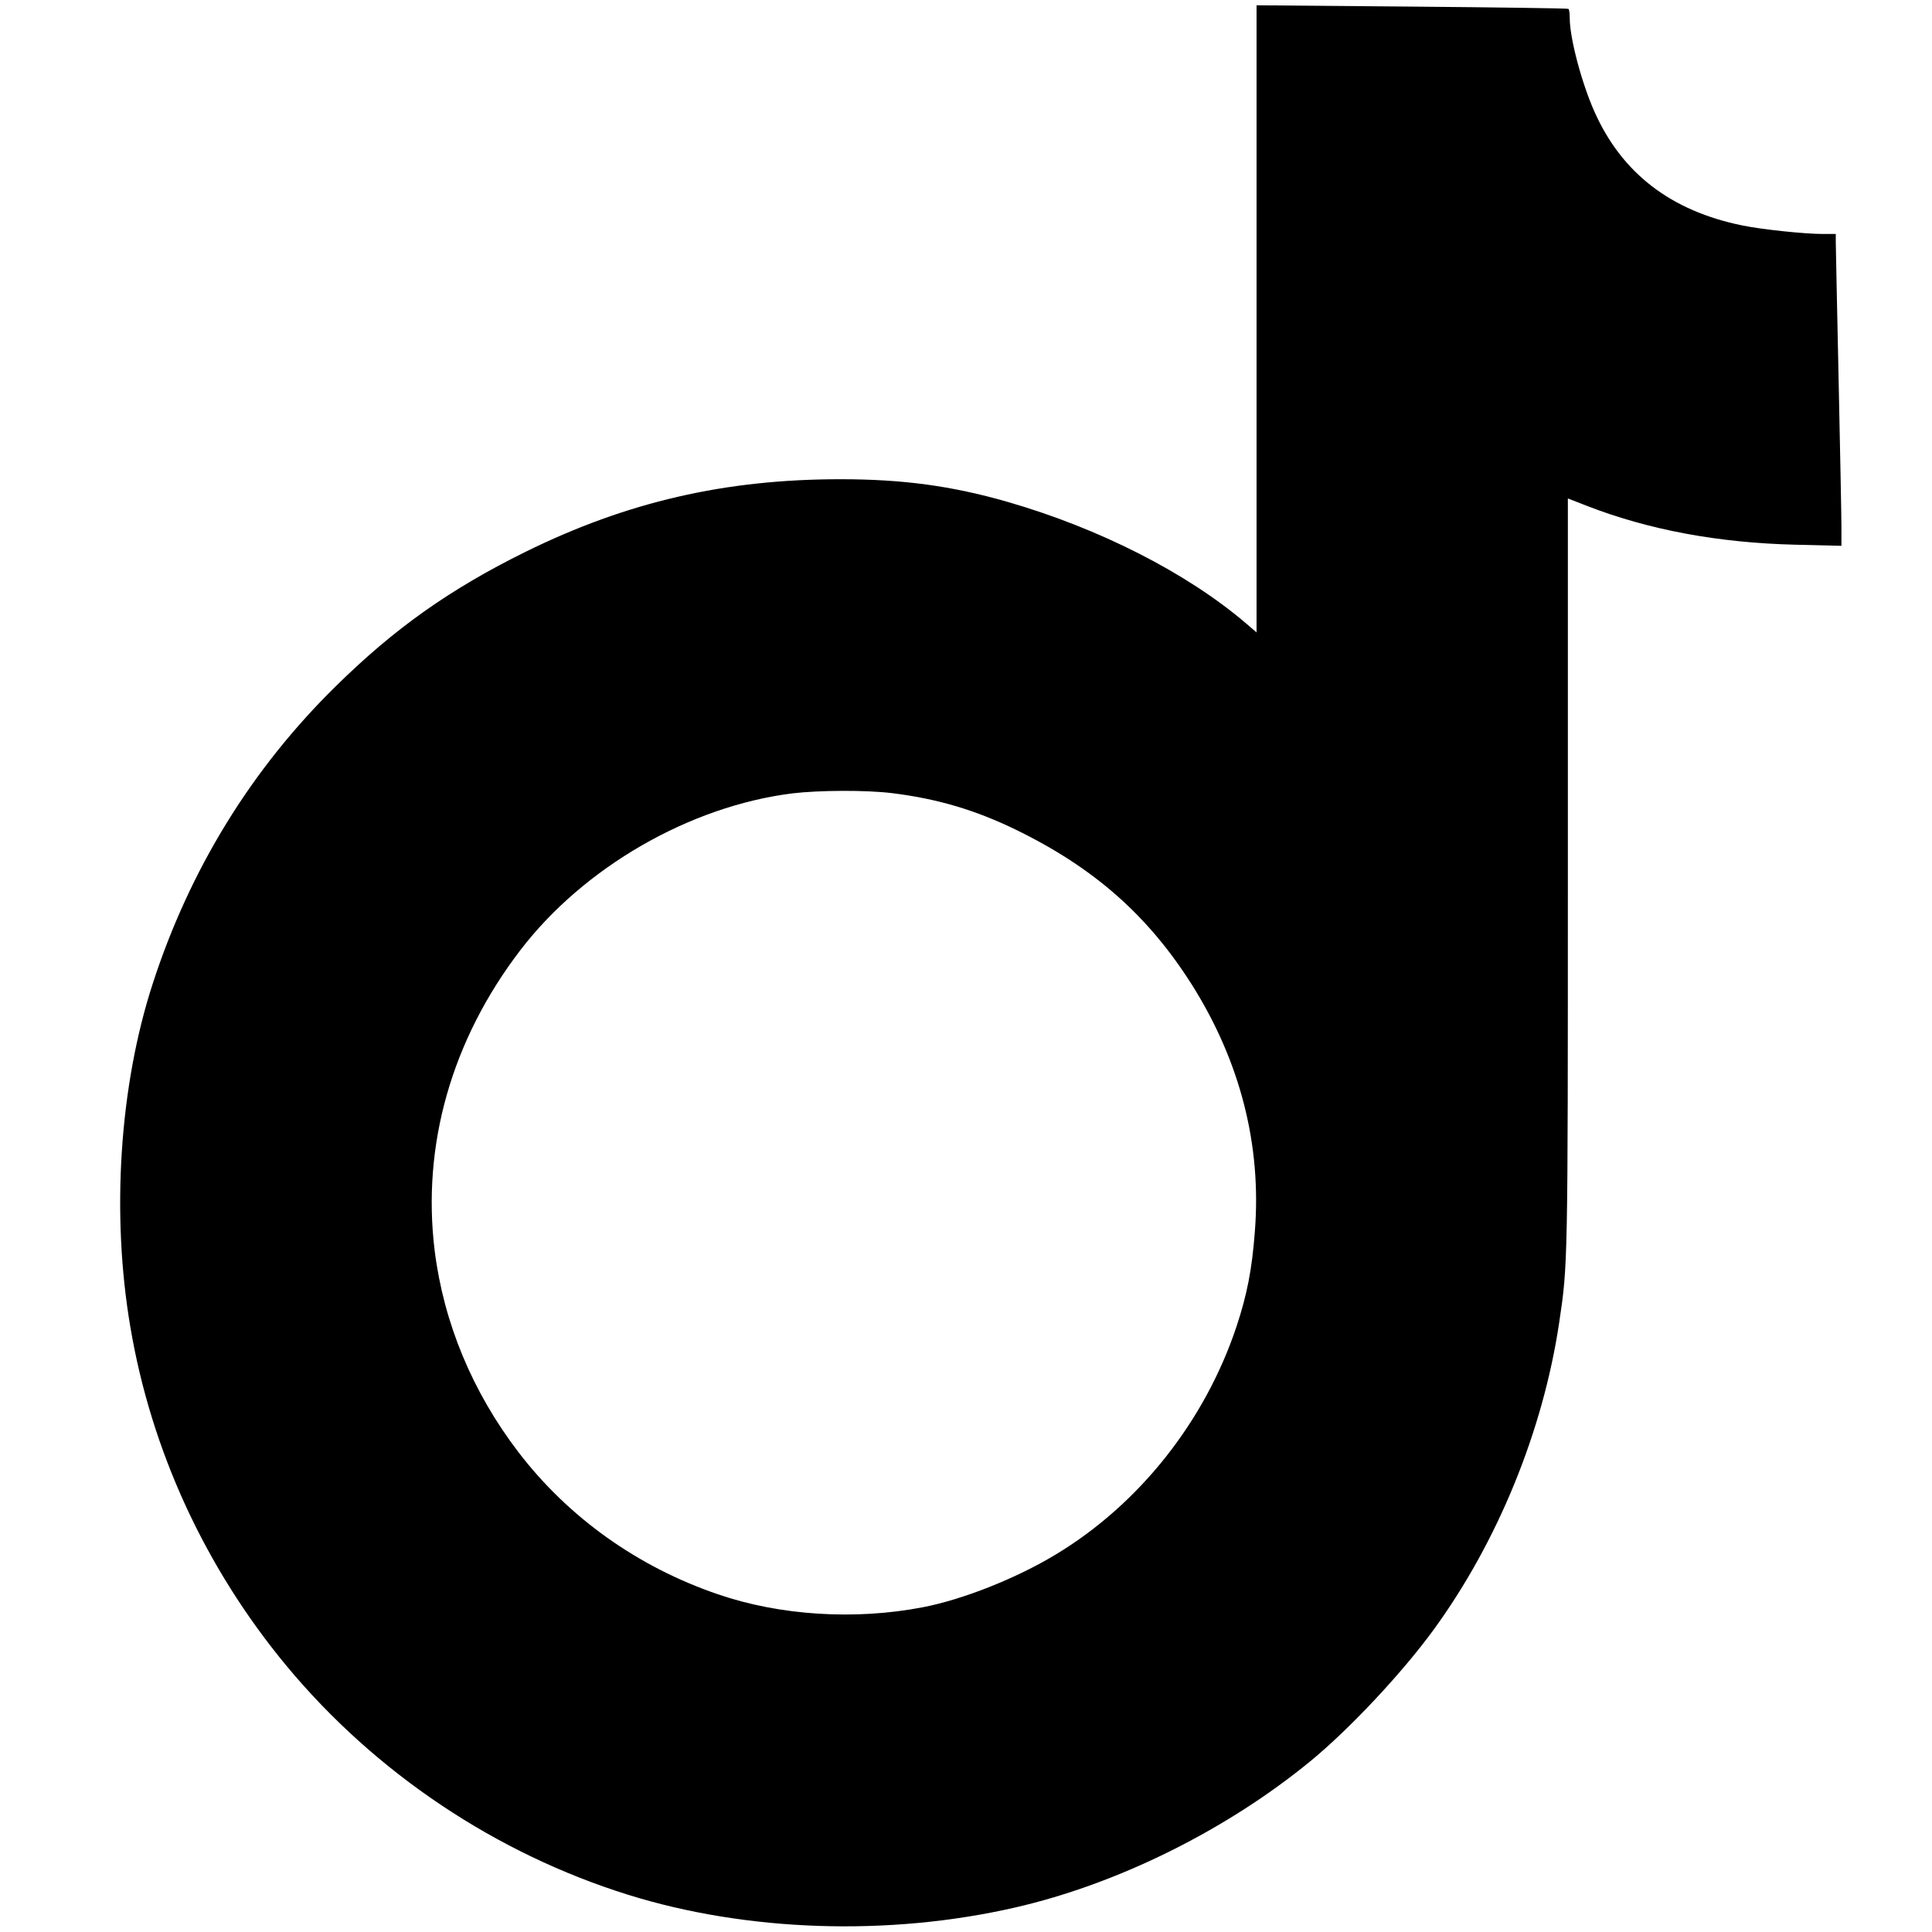
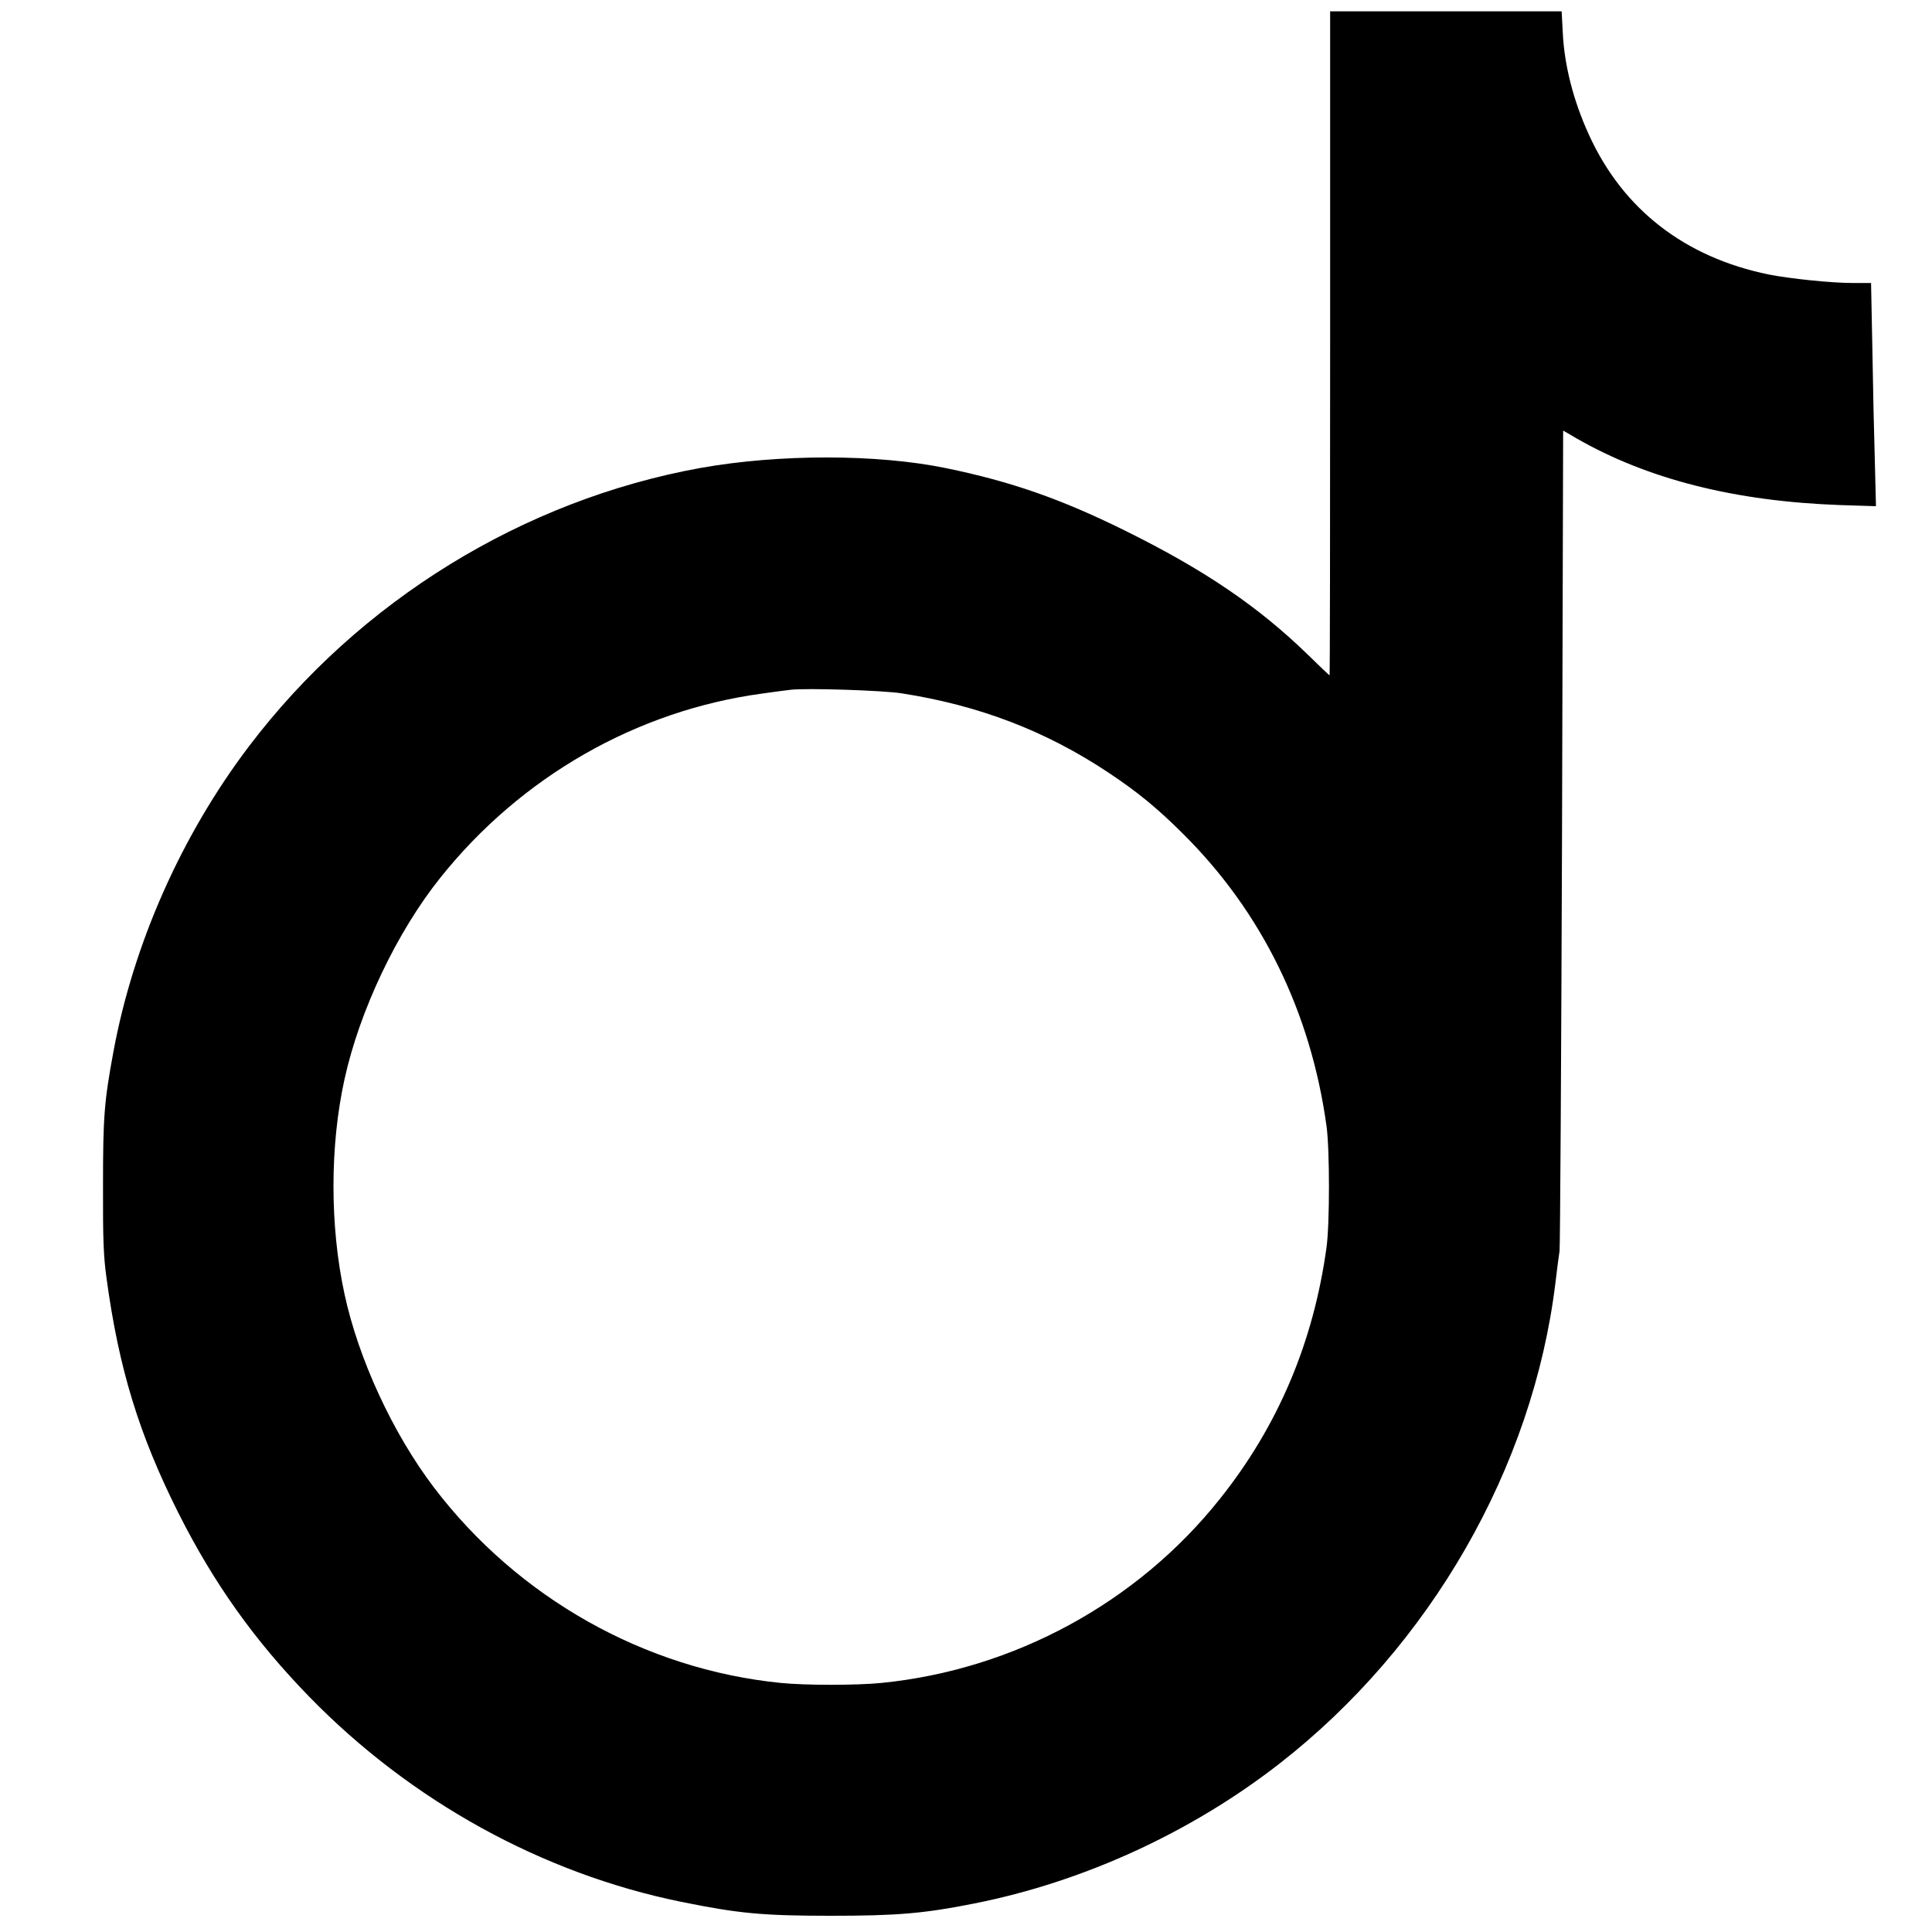
- <svg xmlns="http://www.w3.org/2000/svg" version="1.0" viewBox="0 0 512 512" preserveAspectRatio="xMidYMid meet">
-   <g transform="translate(0,512) scale(0.05,-0.05)" stroke="none">
-     <path d="M6660 8550 l0 -1662 -57 49 c-313 267 -777 503 -1263 643 -296 85 -556 120 -885 120 -612 0 -1132 -120 -1670 -385 -399 -197 -693 -405 -1003 -710 -448 -439 -776 -972 -973 -1580 -176 -542 -220 -1220 -118 -1819 111 -656 397 -1276 828 -1796 471 -567 1109 -994 1811 -1213 629 -196 1380 -221 2051 -67 542 124 1119 410 1564 775 206 169 483 464 652 695 340 466 581 1054 667 1630 46 308 46 299 46 2390 l0 1978 103 -40 c325 -126 693 -195 1100 -205 l247 -6 0 99 c0 54 -7 407 -15 784 -8 377 -15 704 -15 728 l0 42 -72 0 c-94 0 -322 24 -423 45 -379 77 -639 277 -784 603 -68 152 -131 390 -131 495 0 25 -3 48 -7 50 -5 3 -378 8 -830 12 l-823 7 0 -1662z m-1930 -2514 c240 -30 438 -89 651 -192 418 -203 705 -457 938 -826 255 -406 368 -848 332 -1305 -15 -200 -41 -334 -97 -503 -167 -502 -515 -942 -958 -1209 -208 -126 -492 -239 -706 -280 -359 -69 -756 -44 -1085 69 -425 145 -792 407 -1057 753 -244 319 -396 685 -444 1067 -69 559 89 1117 454 1594 337 440 898 763 1442 831 144 17 392 18 530 1z" />
+ <svg xmlns="http://www.w3.org/2000/svg" version="1.0" width="24" height="24" viewBox="0 0 1024 1024" preserveAspectRatio="xMidYMid meet">
+   <g transform="translate(0,1024) scale(0.1,-0.1)" stroke="none">
+     <path fill="currentColor" d="M7050 8420 c0 -968 -1 -1760 -3 -1760 -1 0 -52 48 -112 107 -266 259 -552 453 -975 662 -338 167 -602 259 -947 330 -365 75 -883 75 -1299 1 -941 -170 -1809 -704 -2394 -1475 -358 -472 -613 -1047 -719 -1620 -49 -266 -55 -344 -55 -710 -1 -286 3 -375 18 -485 65 -482 172 -832 382 -1250 188 -373 403 -675 694 -974 538 -552 1234 -936 1970 -1086 305 -62 433 -74 795 -74 348 0 493 12 758 65 577 114 1149 376 1618 741 800 623 1344 1570 1463 2548 8 69 18 145 22 170 3 25 9 1013 13 2196 l6 2152 70 -41 c378 -217 839 -334 1399 -354 l189 -6 -6 239 c-4 131 -10 398 -13 592 l-7 352 -96 0 c-114 0 -335 23 -446 45 -445 91 -773 345 -953 740 -83 181 -131 370 -139 543 l-6 112 -613 0 -614 0 0 -1760z m-2270 -1855 c410 -64 763 -199 1095 -420 152 -101 260 -189 396 -325 417 -414 677 -945 760 -1550 17 -124 17 -516 0 -640 -69 -504 -257 -948 -565 -1334 -438 -551 -1092 -906 -1795 -976 -133 -13 -400 -13 -532 0 -722 72 -1395 452 -1839 1036 -218 287 -400 681 -474 1025 -78 360 -78 785 0 1139 80 364 278 781 508 1068 427 535 1040 886 1706 976 63 9 131 18 150 20 83 10 490 -3 590 -19z" />
  </g>
</svg>
